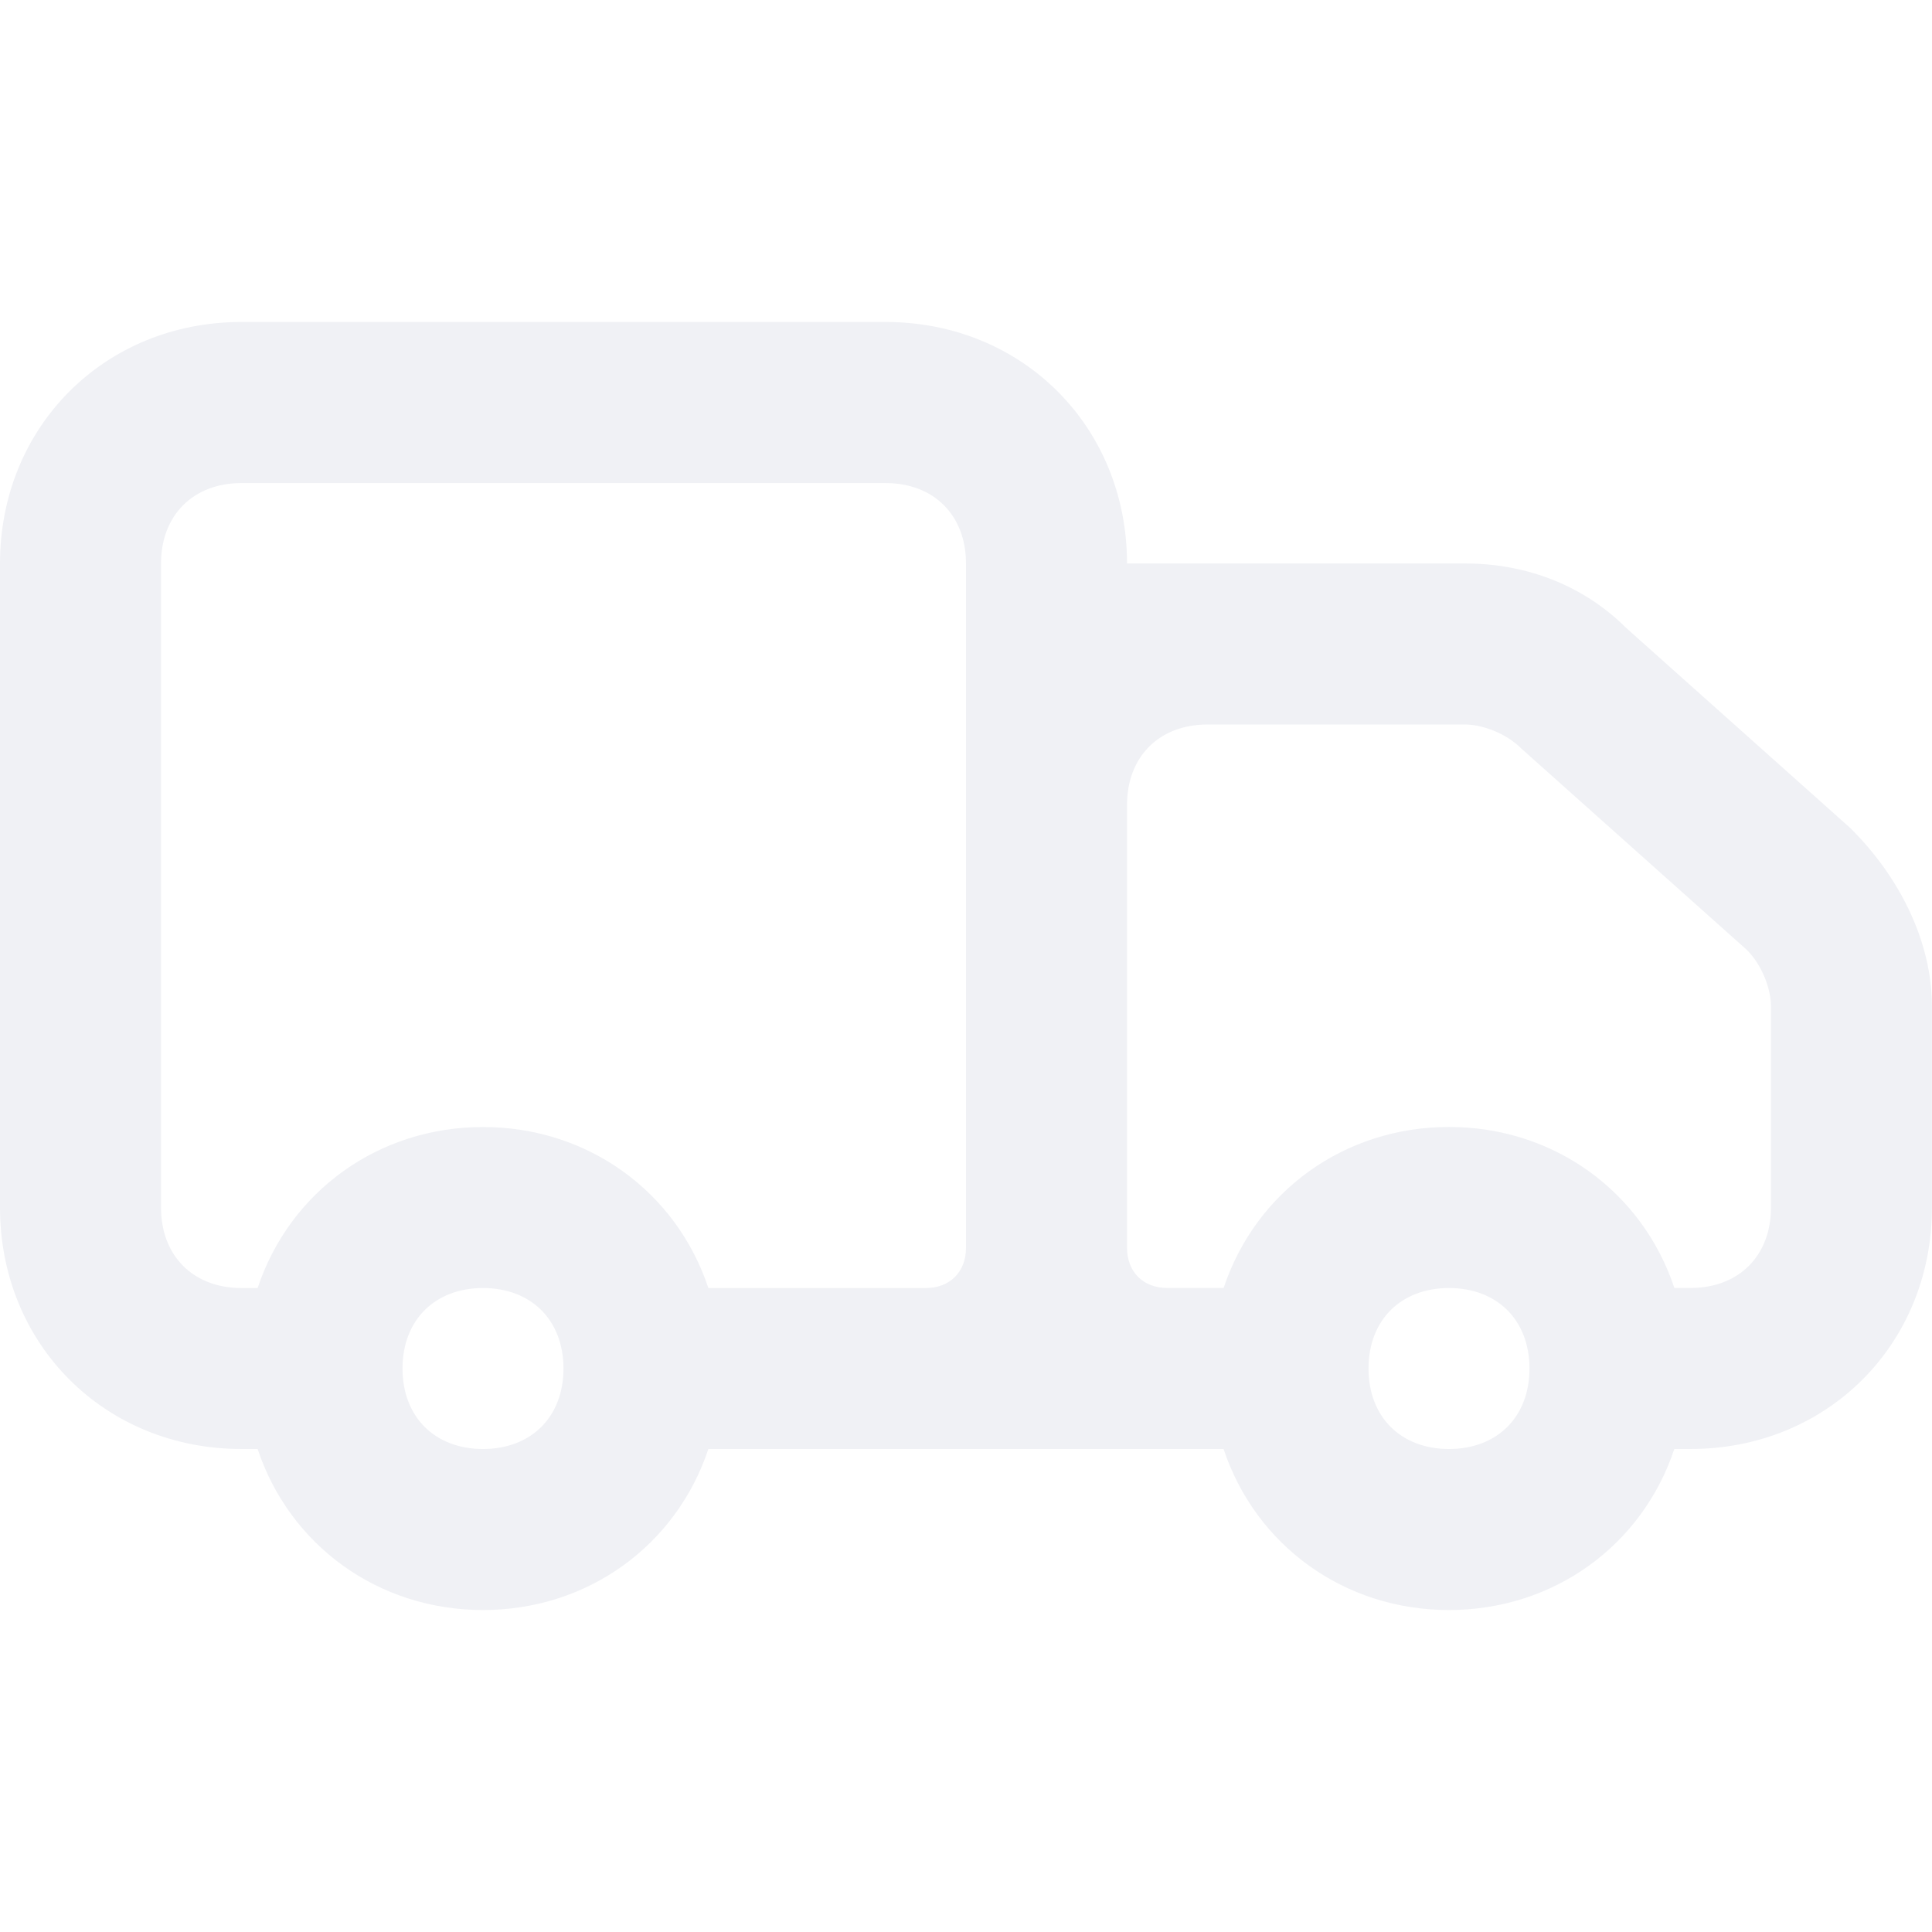
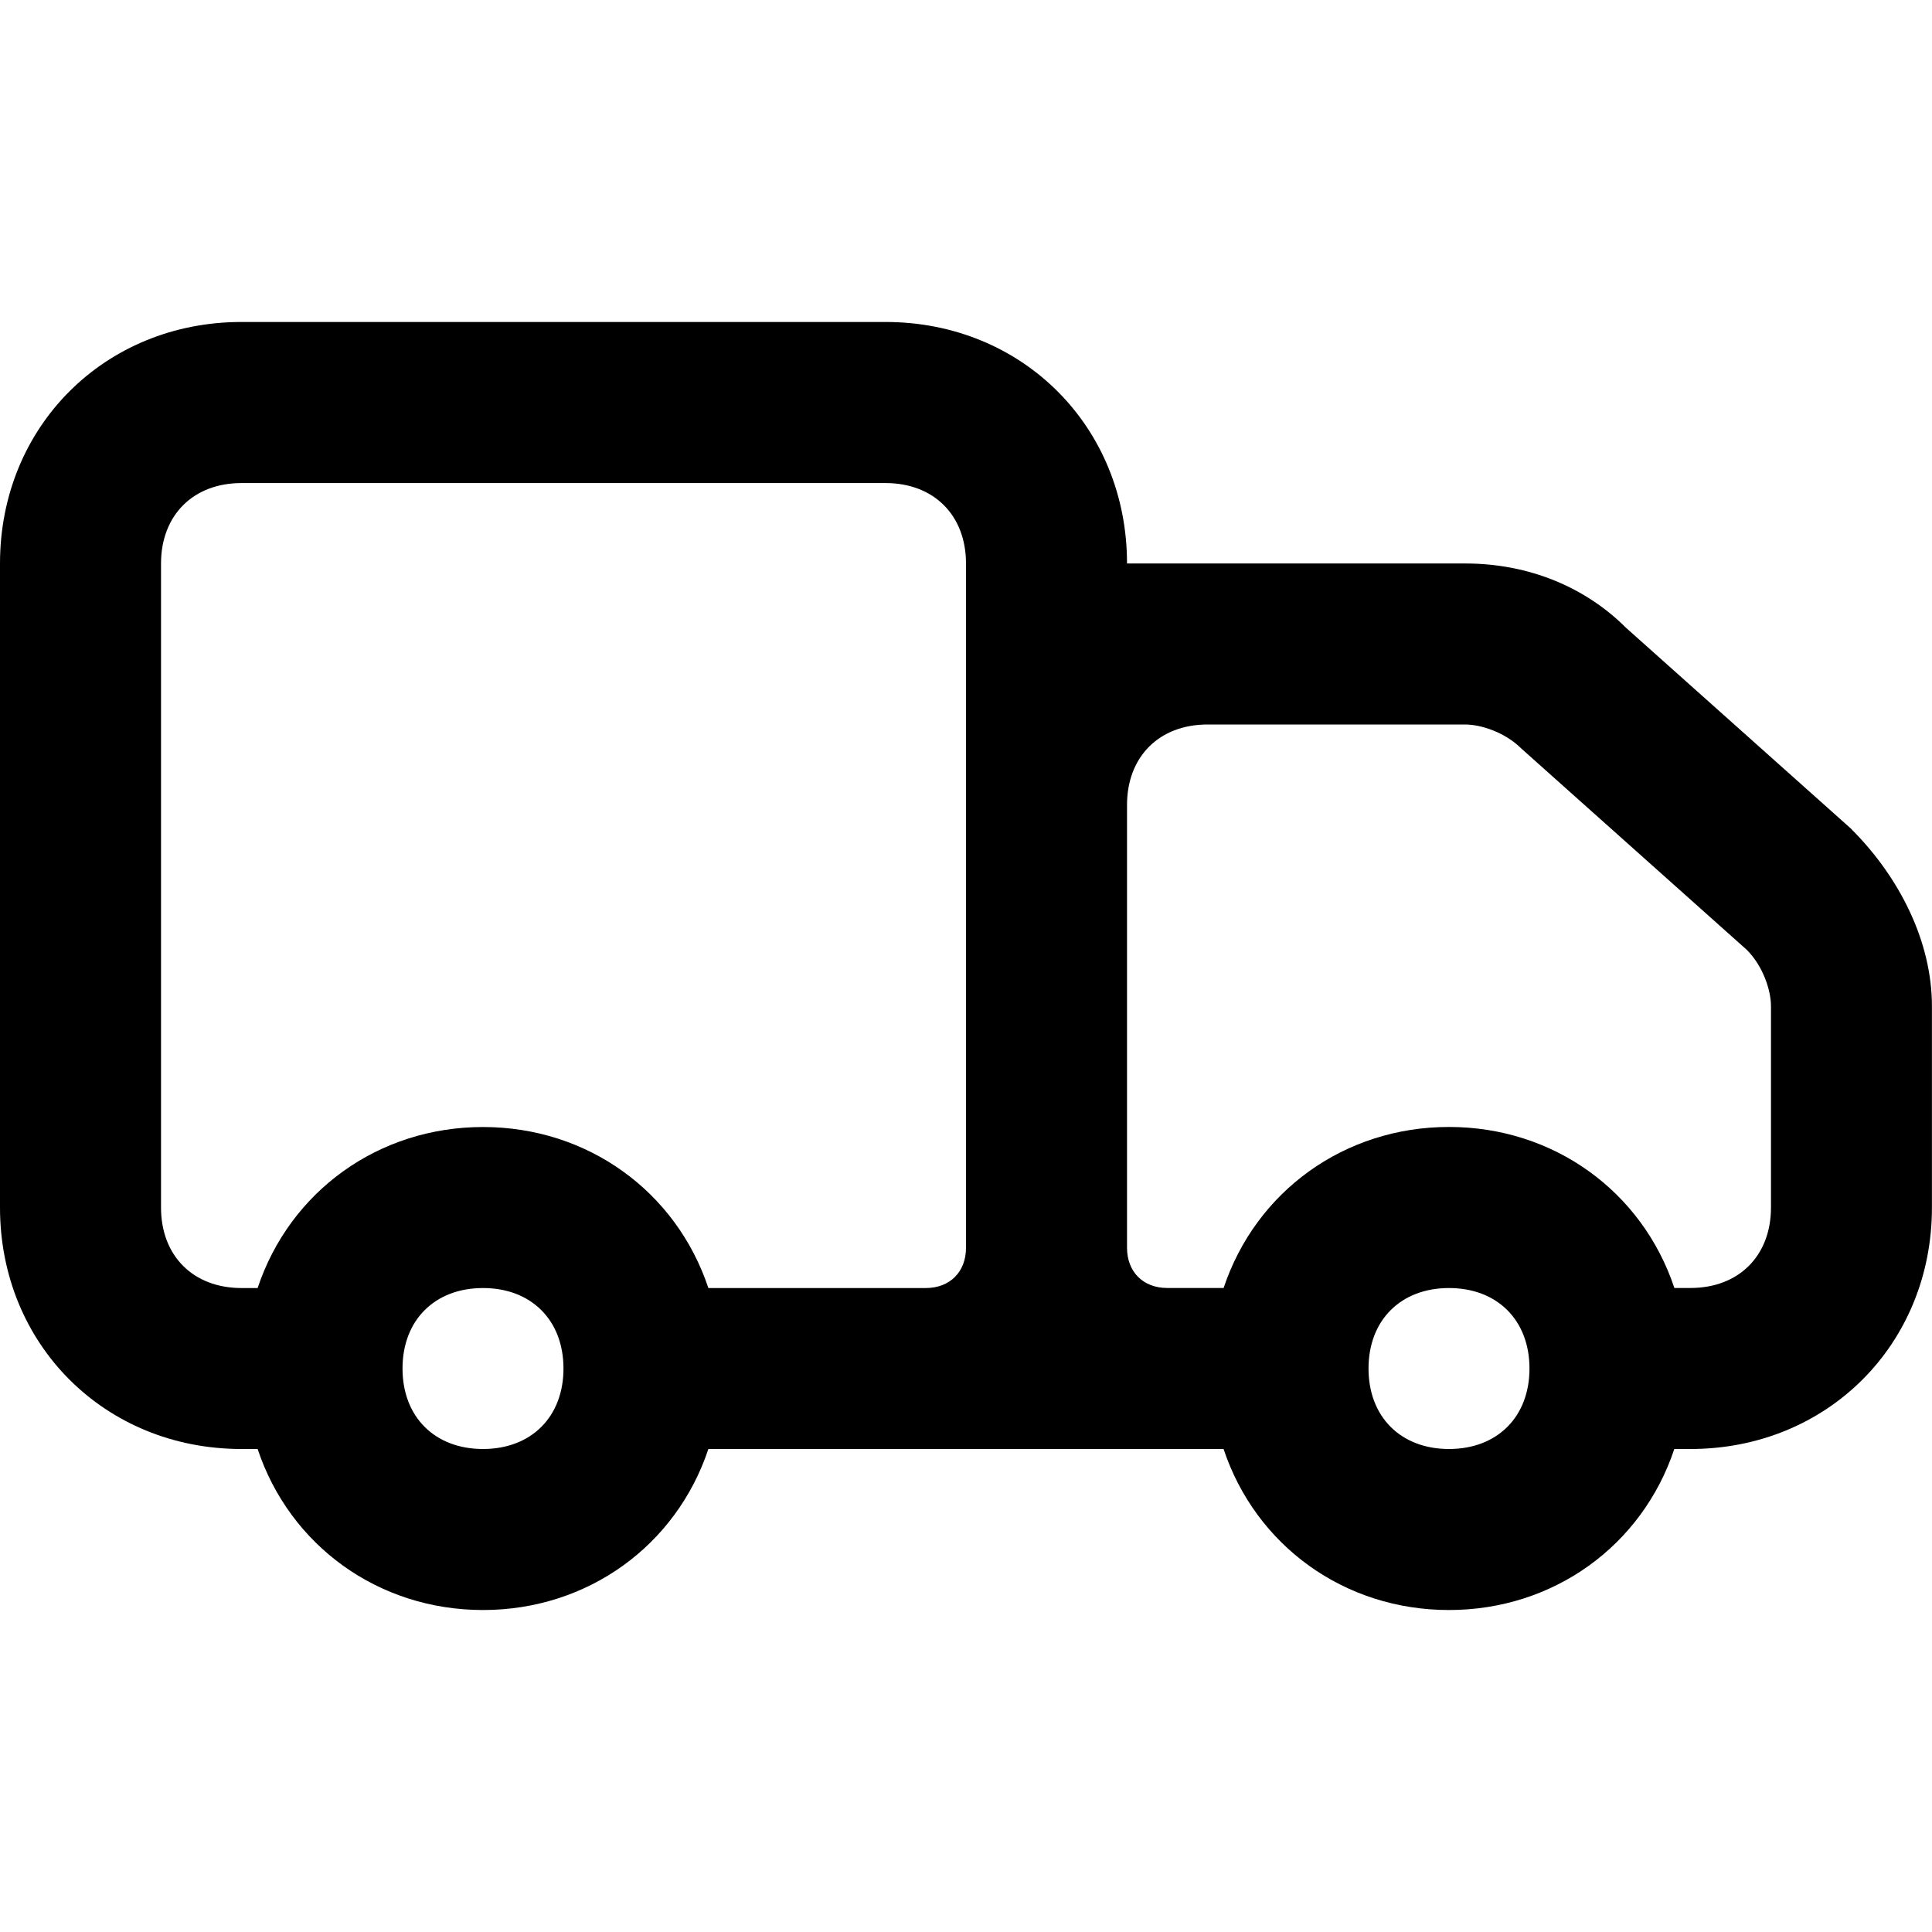
<svg xmlns="http://www.w3.org/2000/svg" version="1.1" width="32" height="32" viewBox="0 0 32 32">
-   <path fill="#f0f1f5" d="M30.667 13.733l-3.733-3.333c-0.667-0.667-1.6-1.067-2.667-1.067h-5.6c0-2.267-1.733-4-4-4h-10.667c-2.267 0-4 1.733-4 4v10.667c0 2.267 1.733 4 4 4h0.267c0.533 1.6 2 2.667 3.733 2.667s3.2-1.067 3.733-2.667h8.533c0.533 1.6 2 2.667 3.733 2.667s3.2-1.067 3.733-2.667h0.267c2.267 0 4-1.733 4-4v-3.333c0-1.067-0.533-2.133-1.333-2.933zM8 24c-0.8 0-1.333-0.533-1.333-1.333s0.533-1.333 1.333-1.333 1.333 0.533 1.333 1.333-0.533 1.333-1.333 1.333zM16 20.667c0 0.4-0.267 0.667-0.667 0.667h-3.6c-0.533-1.6-2-2.667-3.733-2.667s-3.2 1.067-3.733 2.667h-0.267c-0.8 0-1.333-0.533-1.333-1.333v-10.667c0-0.8 0.533-1.333 1.333-1.333h10.667c0.8 0 1.333 0.533 1.333 1.333v11.333zM24 24c-0.8 0-1.333-0.533-1.333-1.333s0.533-1.333 1.333-1.333 1.333 0.533 1.333 1.333-0.533 1.333-1.333 1.333zM29.333 20c0 0.8-0.533 1.333-1.333 1.333h-0.267c-0.533-1.6-2-2.667-3.733-2.667s-3.2 1.067-3.733 2.667h-0.933c-0.4 0-0.667-0.267-0.667-0.667v-7.333c0-0.8 0.533-1.333 1.333-1.333h4.267c0.267 0 0.667 0.133 0.933 0.4l3.733 3.333c0.267 0.267 0.4 0.667 0.4 0.933v3.333z" />
+   <path d="M30.667 13.733l-3.733-3.333c-0.667-0.667-1.6-1.067-2.667-1.067h-5.6c0-2.267-1.733-4-4-4h-10.667c-2.267 0-4 1.733-4 4v10.667c0 2.267 1.733 4 4 4h0.267c0.533 1.6 2 2.667 3.733 2.667s3.2-1.067 3.733-2.667h8.533c0.533 1.6 2 2.667 3.733 2.667s3.2-1.067 3.733-2.667h0.267c2.267 0 4-1.733 4-4v-3.333c0-1.067-0.533-2.133-1.333-2.933zM8 24c-0.8 0-1.333-0.533-1.333-1.333s0.533-1.333 1.333-1.333 1.333 0.533 1.333 1.333-0.533 1.333-1.333 1.333zM16 20.667c0 0.4-0.267 0.667-0.667 0.667h-3.6c-0.533-1.6-2-2.667-3.733-2.667s-3.2 1.067-3.733 2.667h-0.267c-0.8 0-1.333-0.533-1.333-1.333v-10.667c0-0.8 0.533-1.333 1.333-1.333h10.667c0.8 0 1.333 0.533 1.333 1.333v11.333zM24 24c-0.8 0-1.333-0.533-1.333-1.333s0.533-1.333 1.333-1.333 1.333 0.533 1.333 1.333-0.533 1.333-1.333 1.333zM29.333 20c0 0.8-0.533 1.333-1.333 1.333h-0.267c-0.533-1.6-2-2.667-3.733-2.667s-3.2 1.067-3.733 2.667h-0.933c-0.4 0-0.667-0.267-0.667-0.667v-7.333c0-0.8 0.533-1.333 1.333-1.333h4.267c0.267 0 0.667 0.133 0.933 0.4l3.733 3.333c0.267 0.267 0.4 0.667 0.4 0.933v3.333z" />
</svg>
